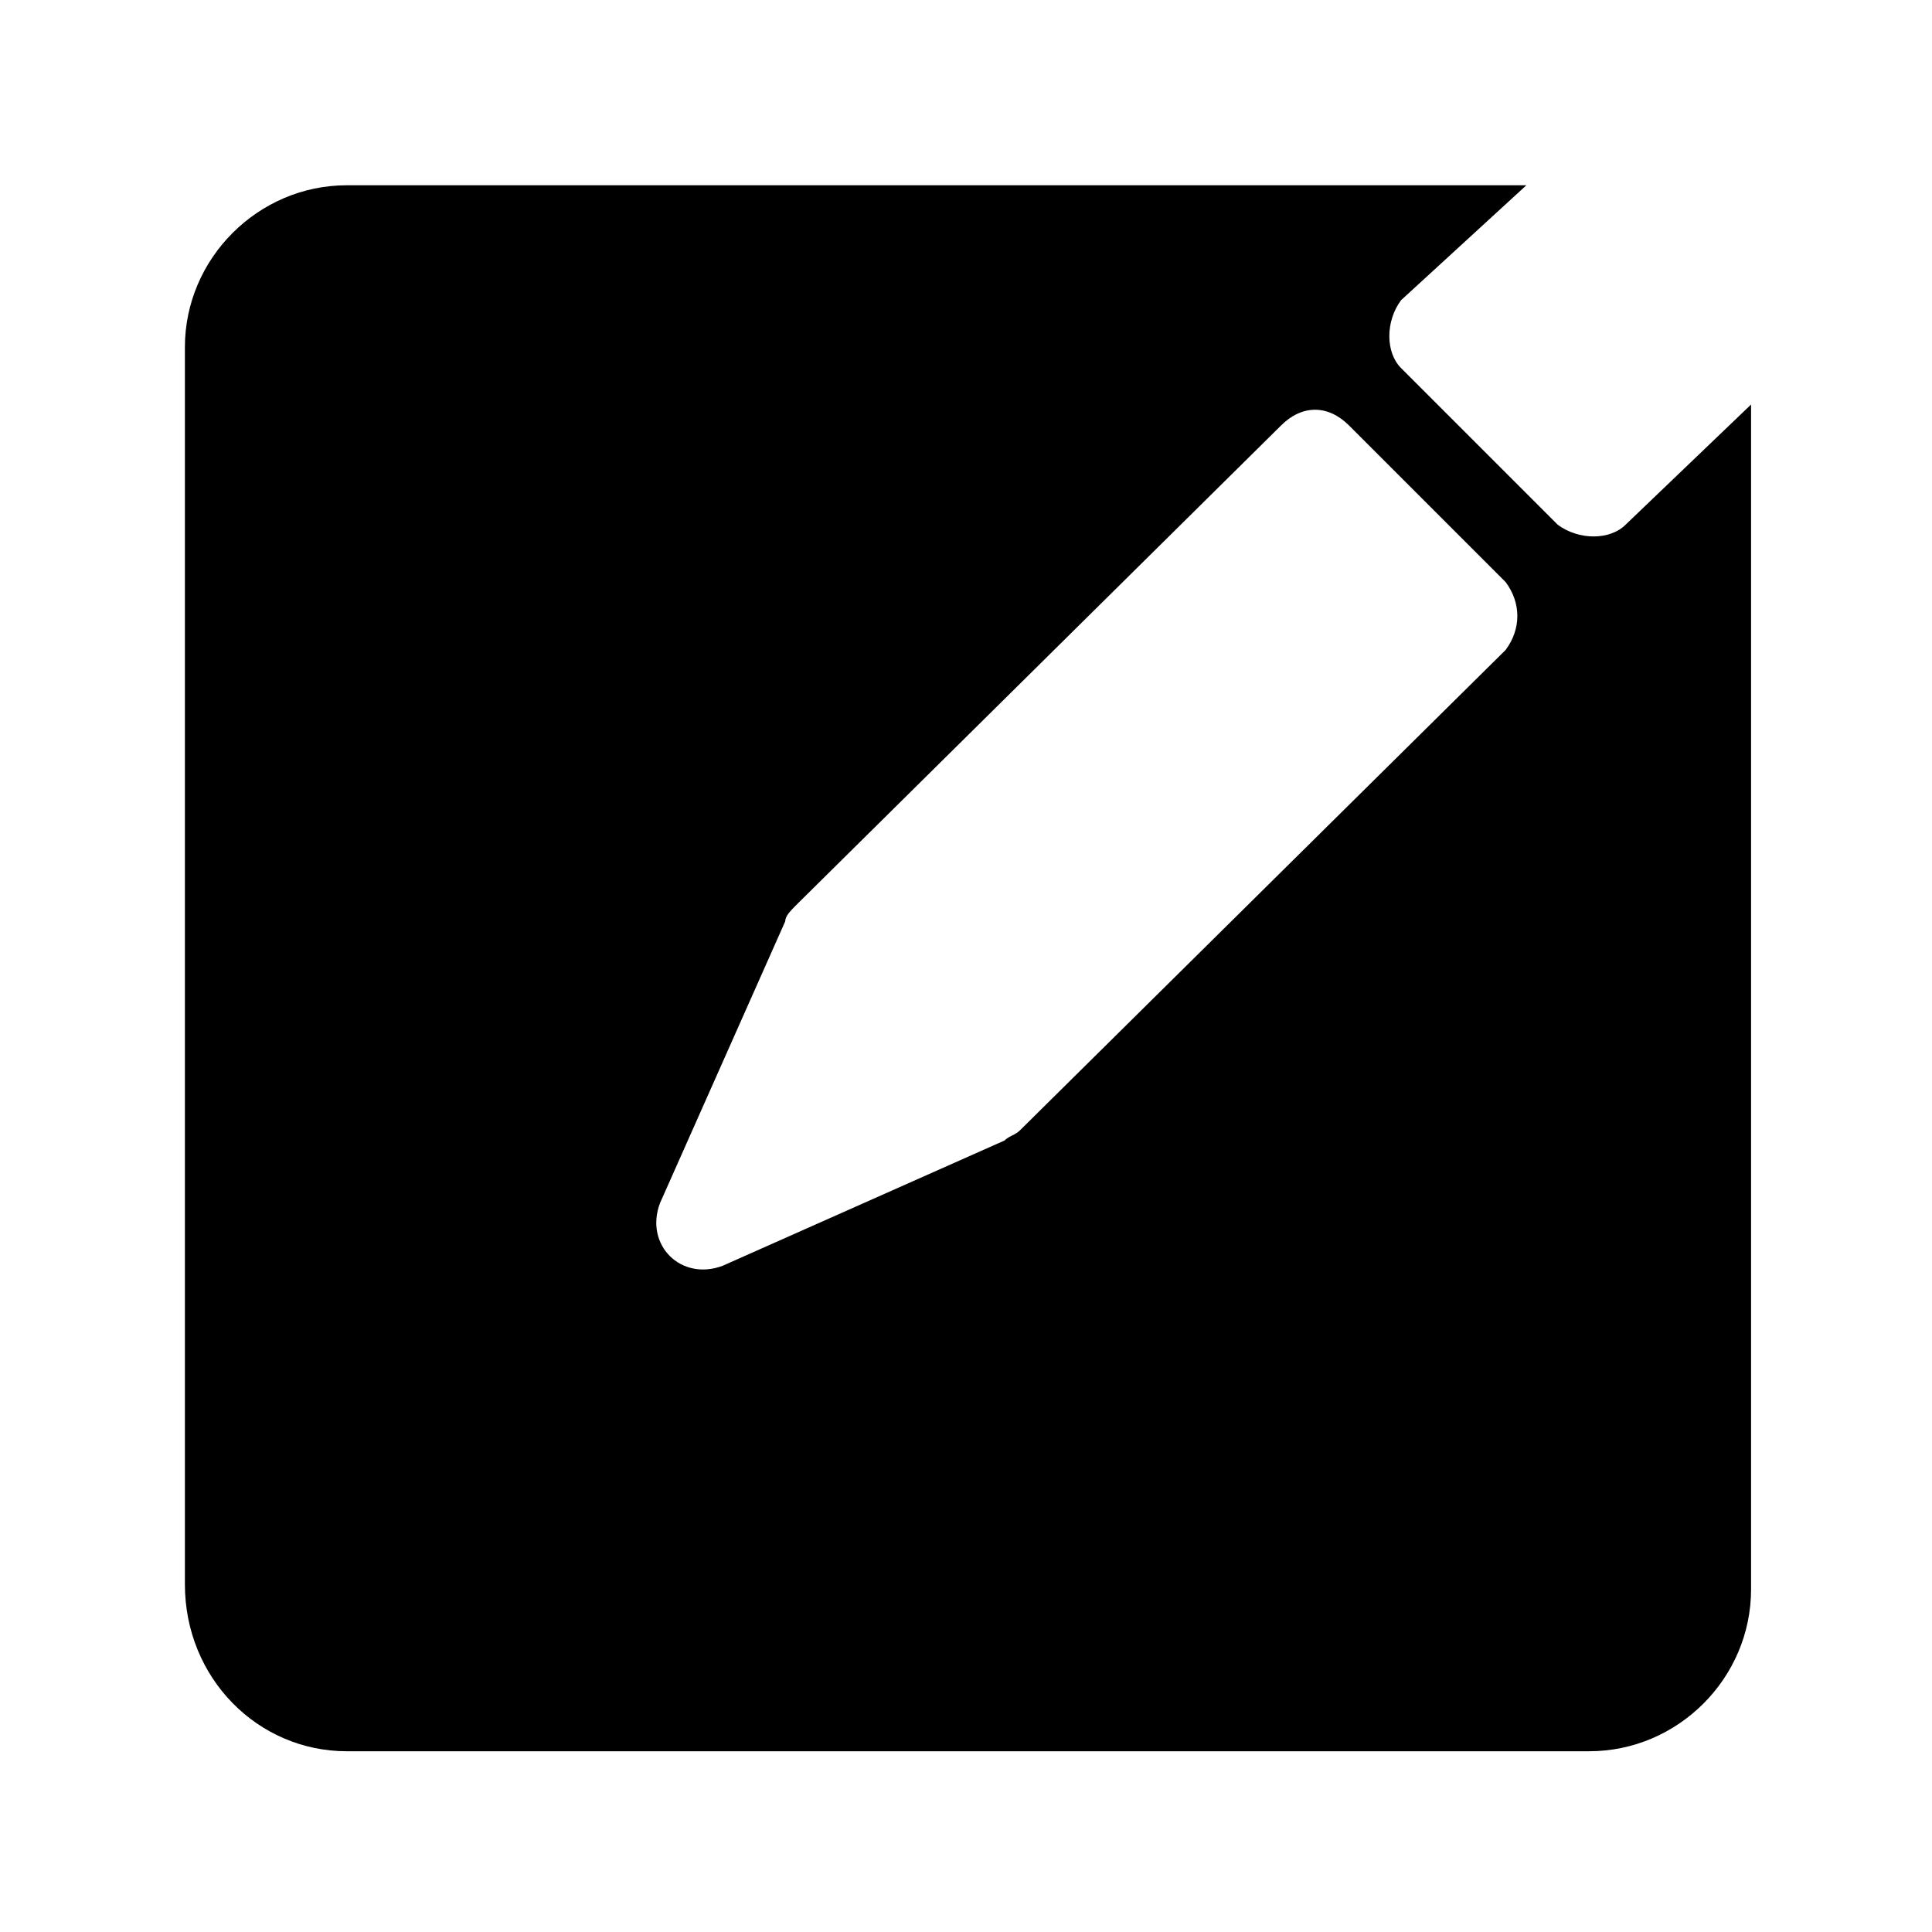
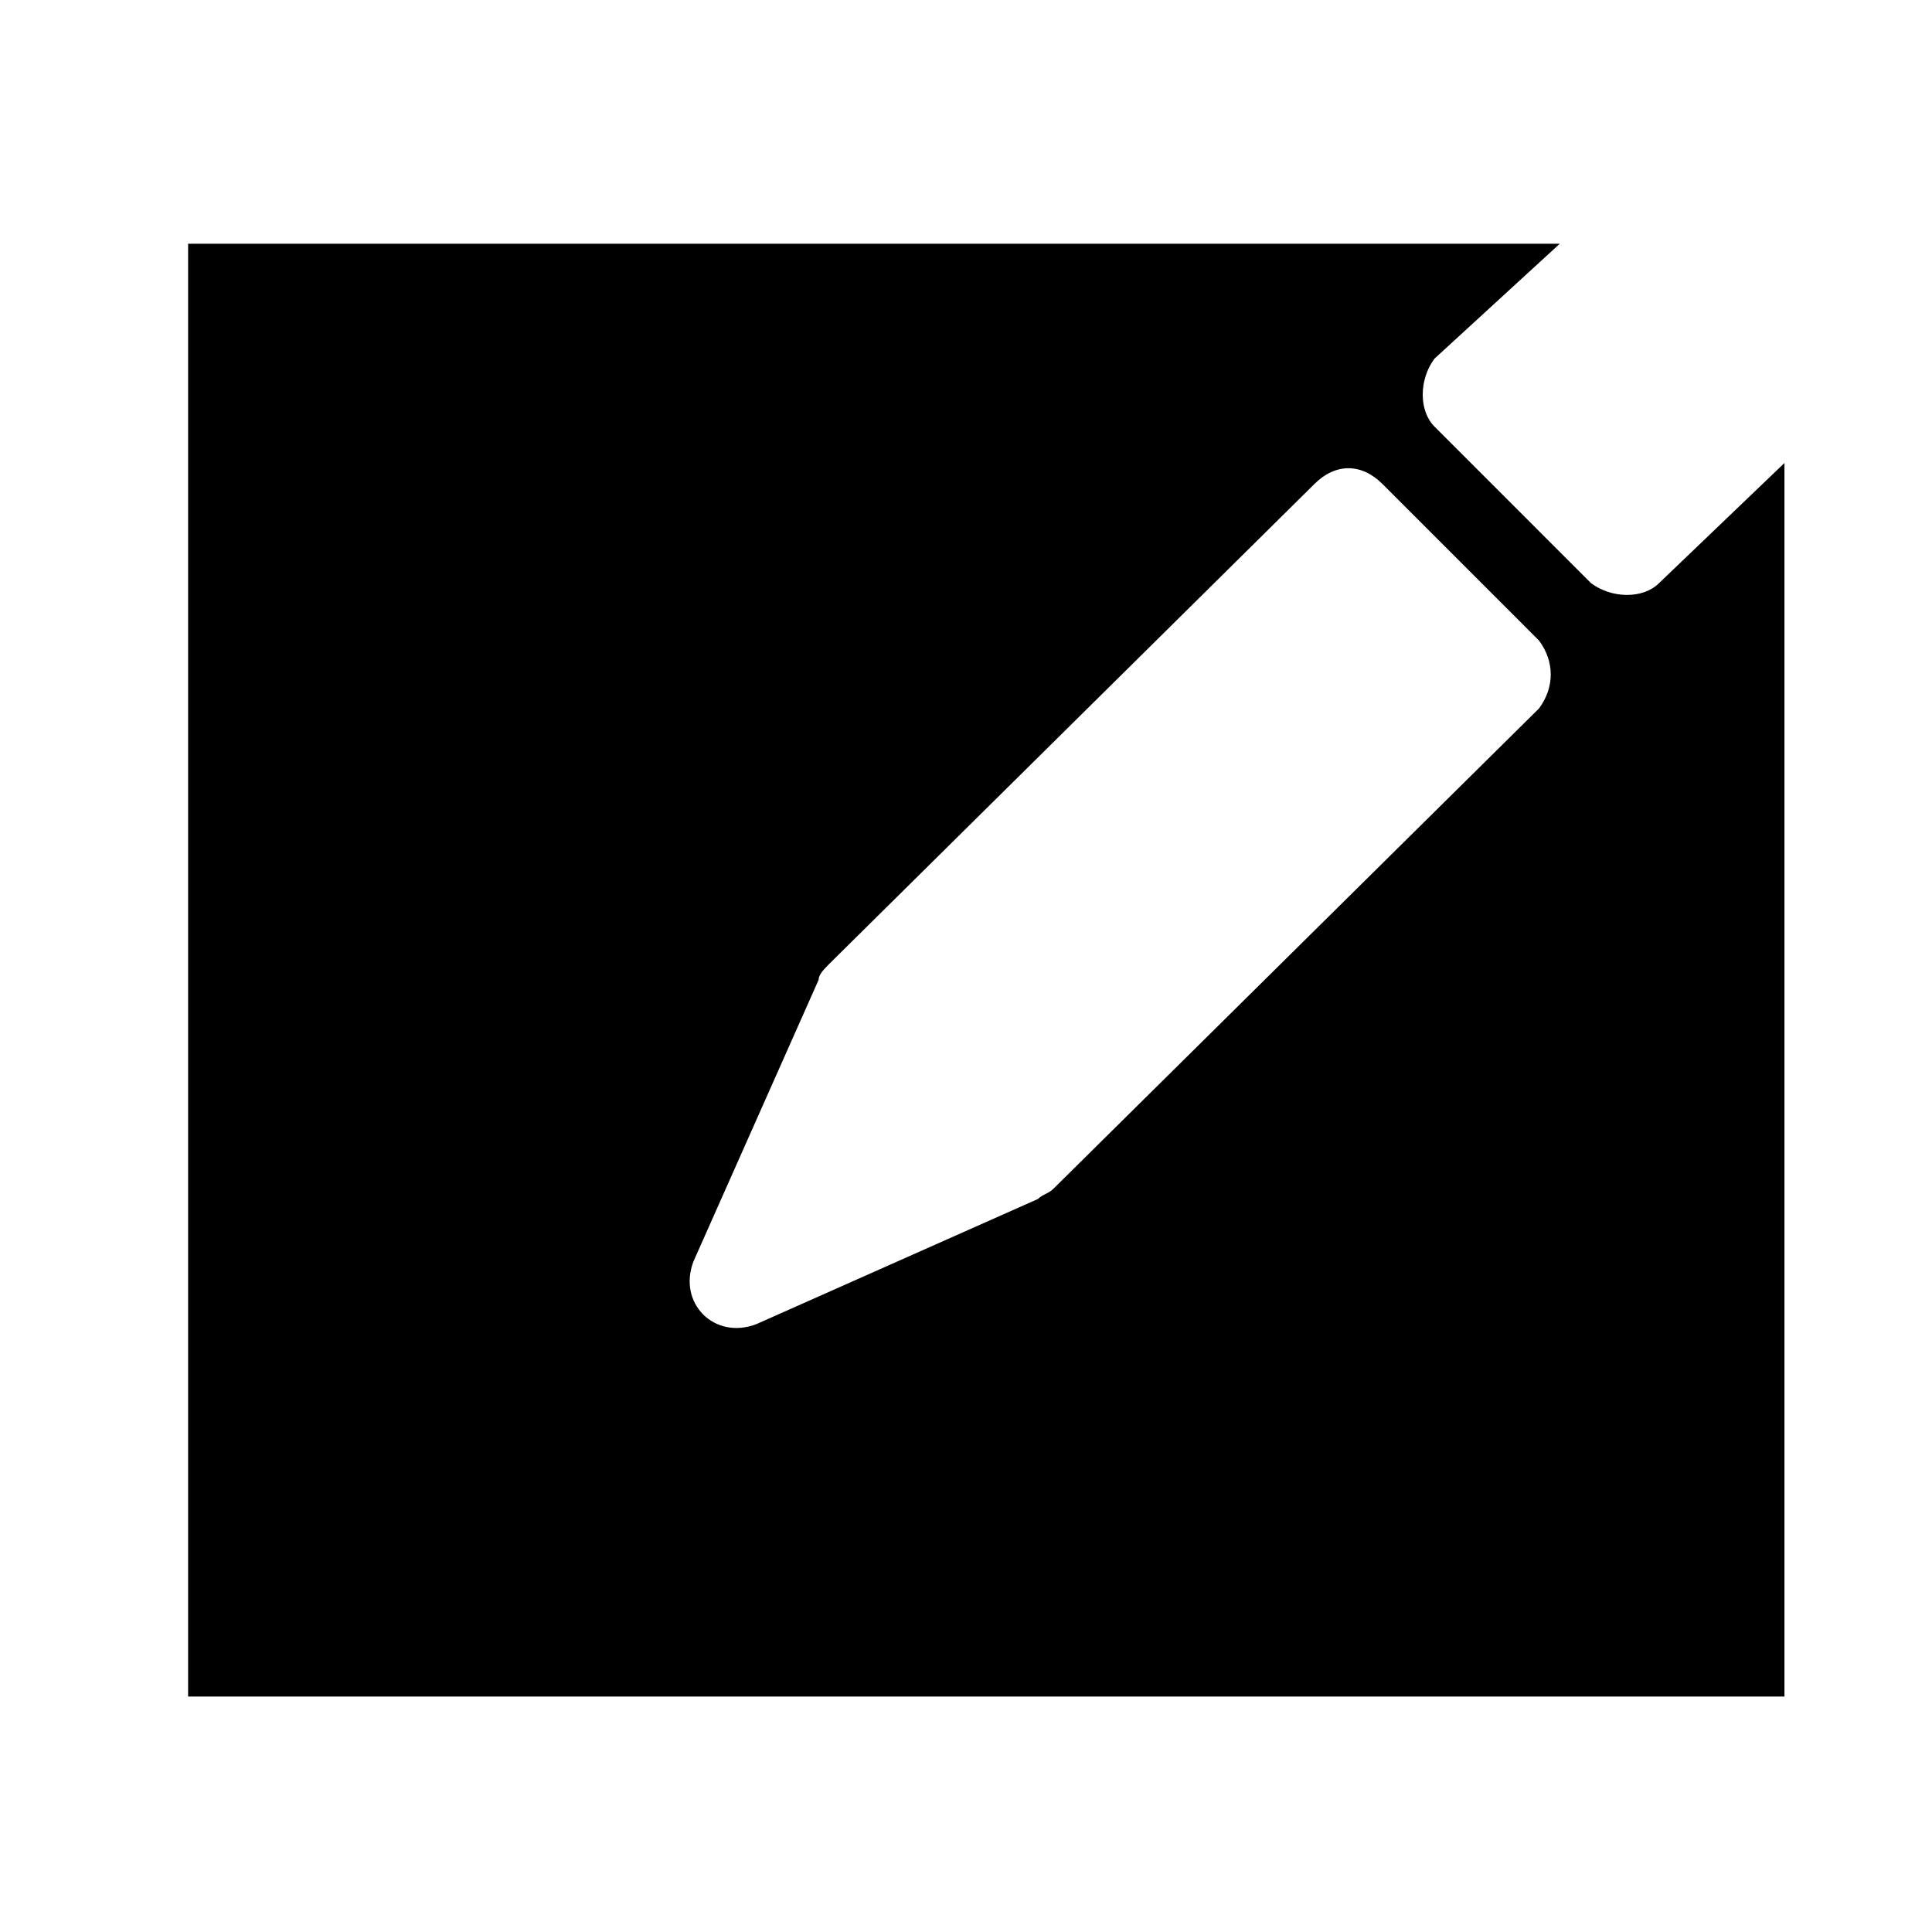
<svg xmlns="http://www.w3.org/2000/svg" class="icon" width="128px" height="128.00px" viewBox="0 0 1024 1024" version="1.1">
-   <path d="M861.6 278.1c-8.3 8.3-24.9 8.3-36 0l-83-83c-8.3-8.3-8.3-24.9 0-36L809 98.2H183.8C136.8 98.2 98 137 98 184v655.7c0 49.8 38.7 88.5 85.8 88.5h658.5c47 0 85.8-38.7 85.8-85.8v-628l-66.5 63.7zM798 344.5L540.7 599c-2.8 2.8-5.5 2.8-8.3 5.5L383 670.9c-22.1 8.3-41.5-11.1-33.2-33.2l66.4-149.4c0-2.8 2.8-5.5 5.5-8.3L679 225.5c11.1-11.1 24.9-11.1 36 0l83 83c8.3 11.1 8.3 24.9 0 36z m0 0" />
+   <path d="M879.3 309.1c-8.3 8.3-24.9 8.3-36 0l-83-83c-8.3-8.3-8.3-24.9 0-36l66.4-60.9h-727v770H945.8V245.4l-66.5 63.7zM558.4 630c-2.8 2.8-5.5 2.8-8.3 5.5l-149.4 66.4c-22.1 8.3-41.5-11.1-33.2-33.2l66.4-149.4c0-2.8 2.8-5.5 5.5-8.3l257.3-254.5c11.1-11.1 24.9-11.1 36 0l83 83c8.3 11.1 8.3 24.9 0 36L558.4 630z" />
</svg>
